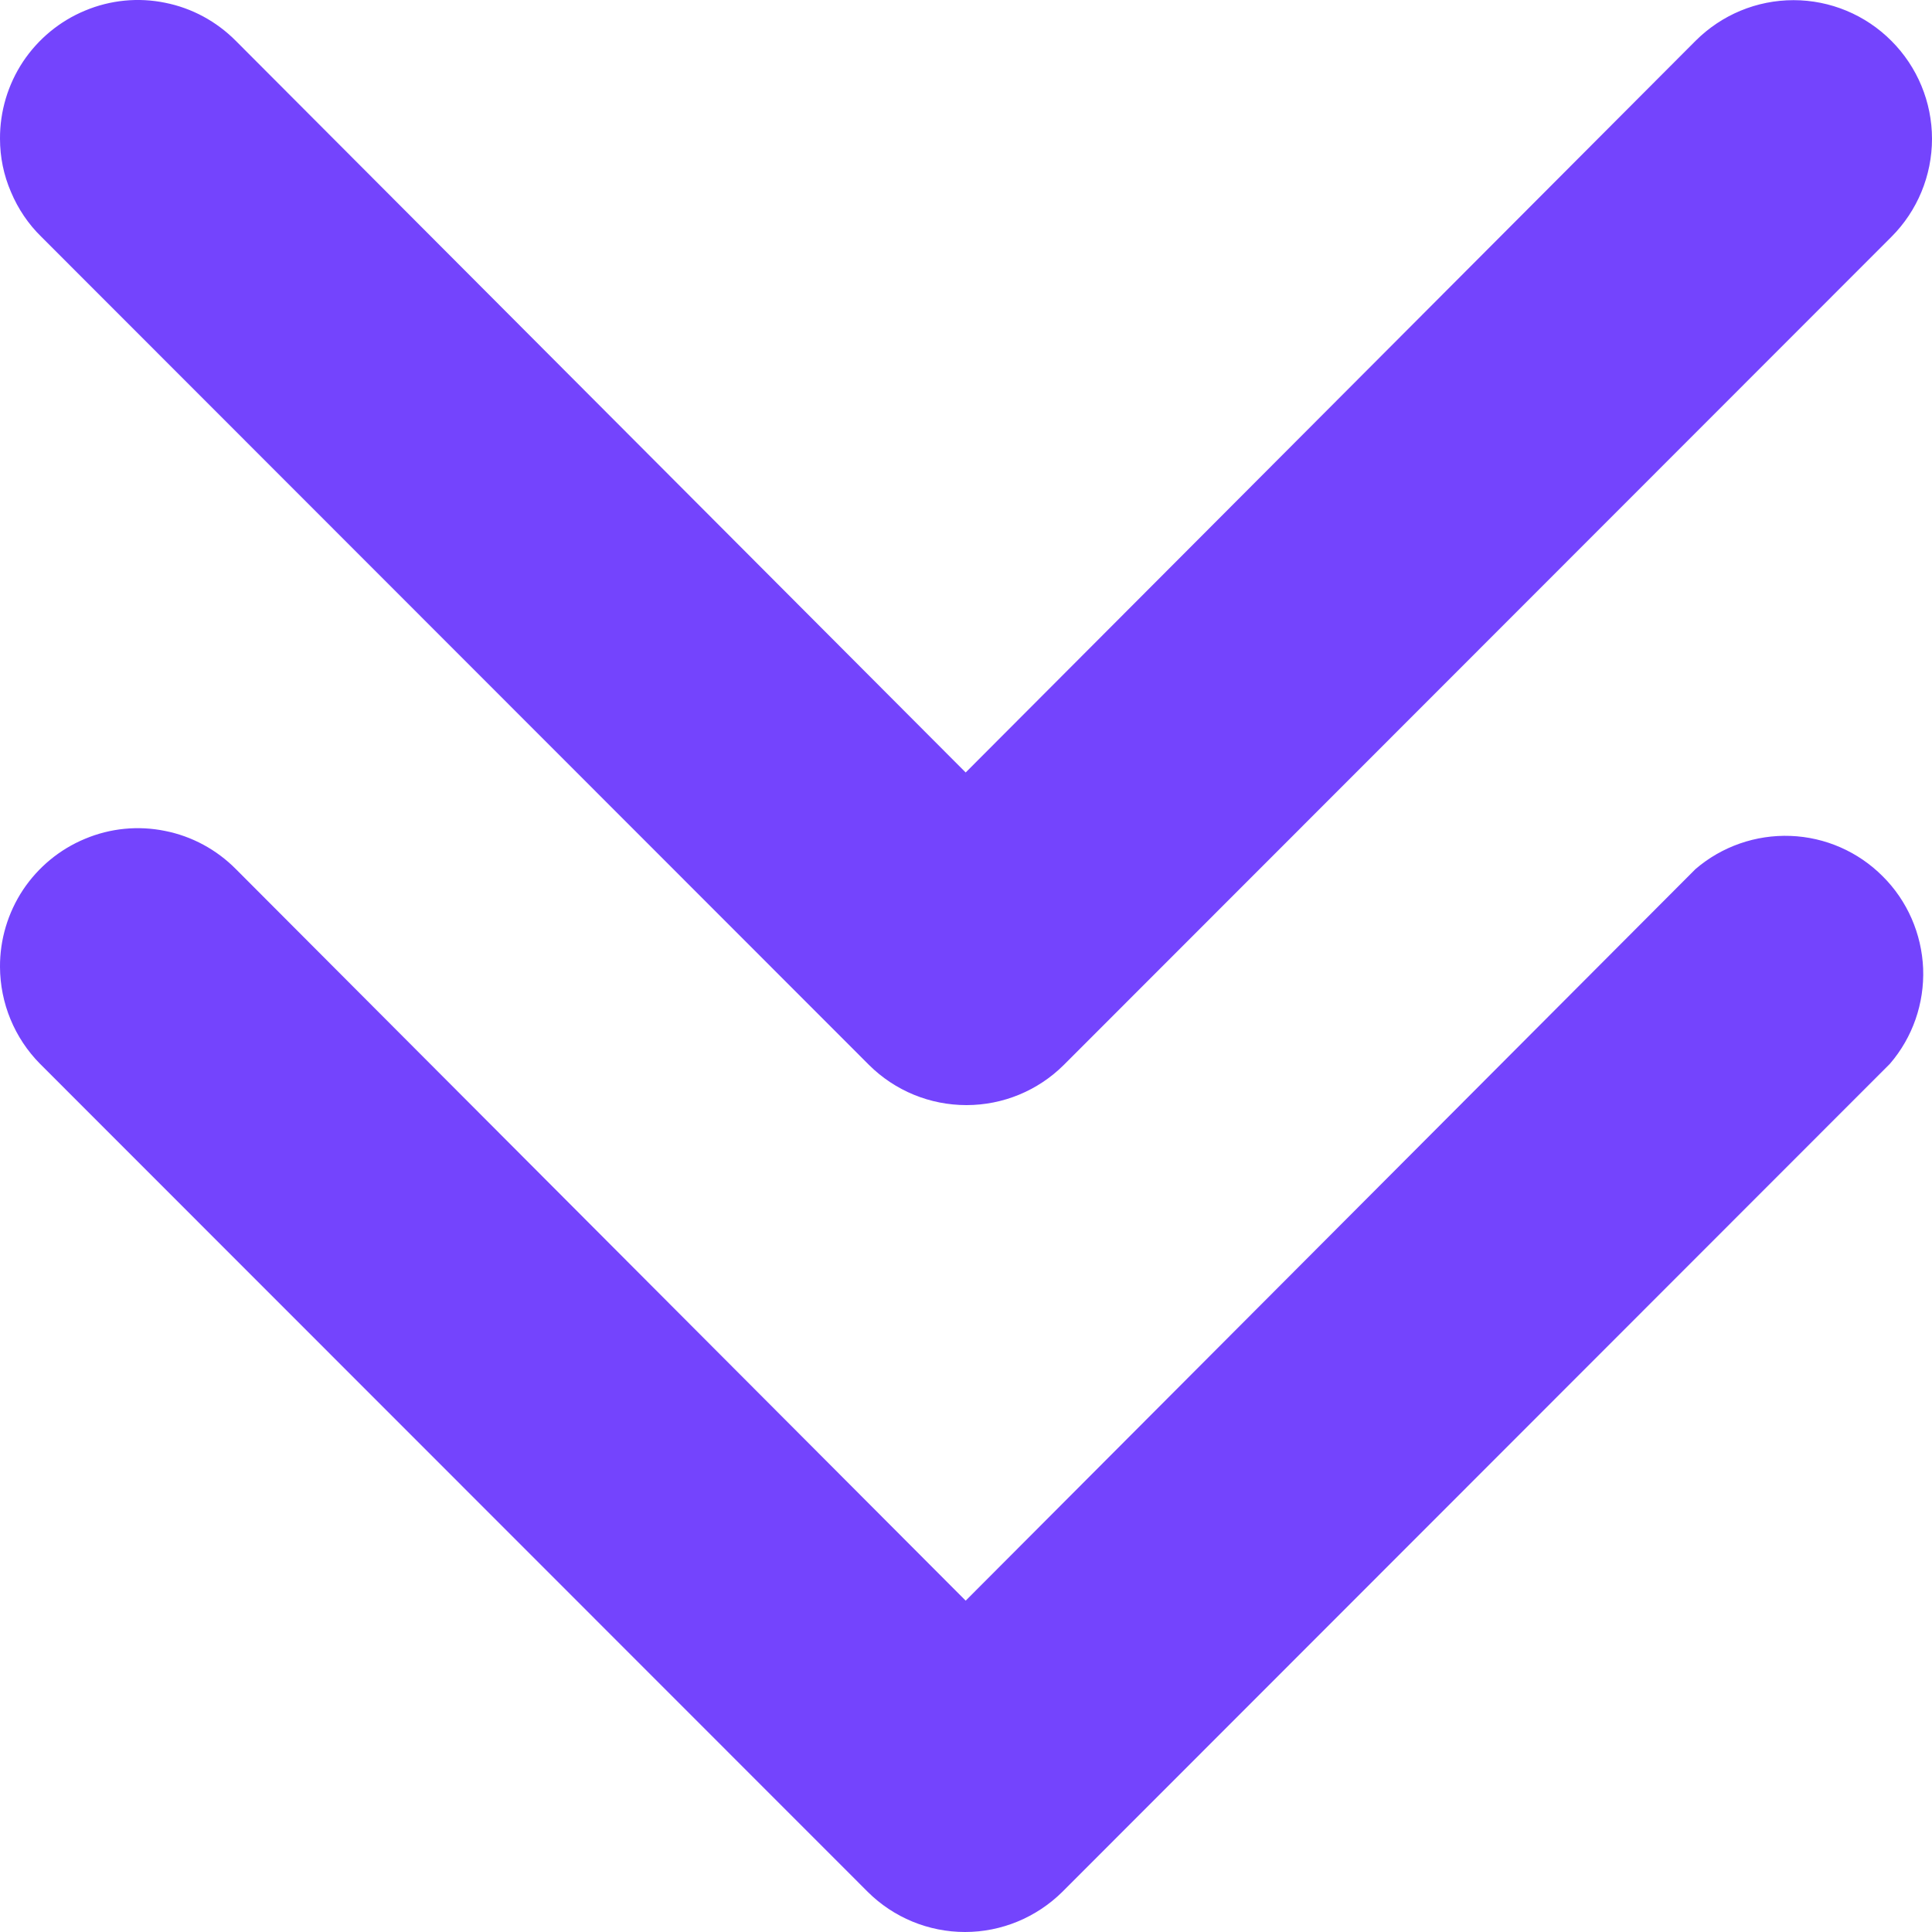
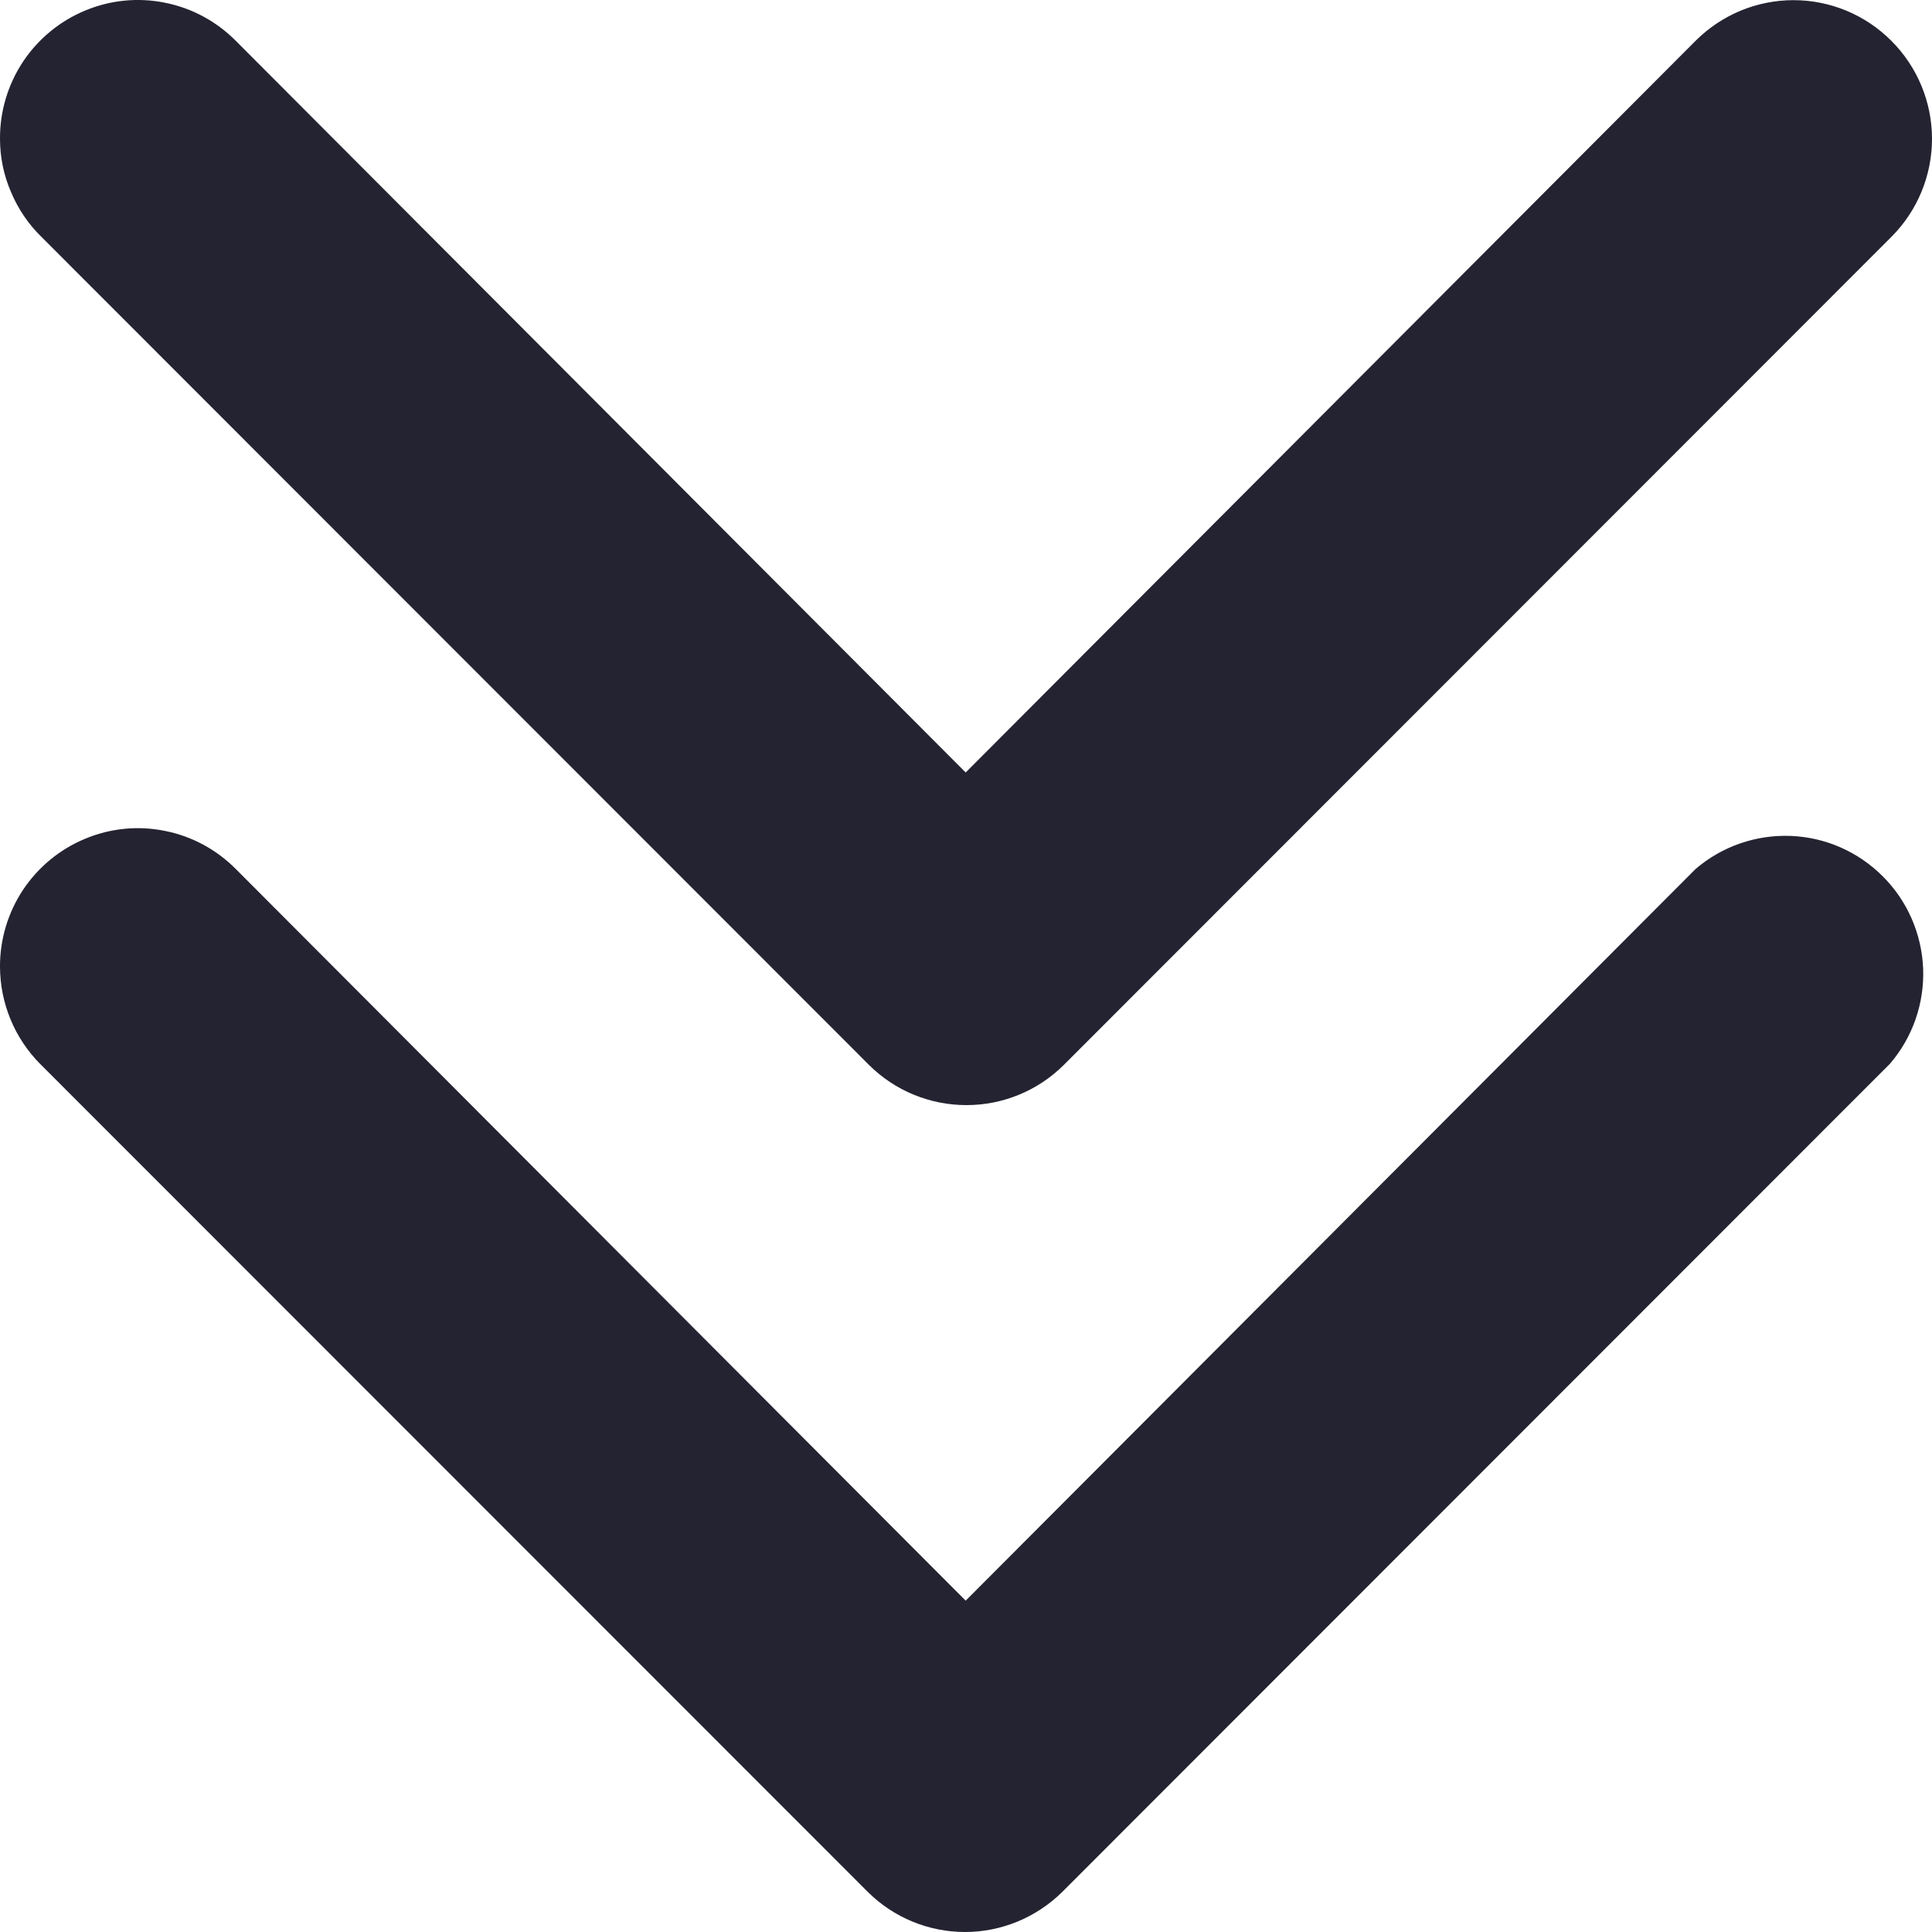
<svg xmlns="http://www.w3.org/2000/svg" width="12" height="12" viewBox="0 0 12 12" fill="none">
-   <path d="M-0 6.006C-0.001 5.836 0.049 5.669 0.143 5.527C0.237 5.386 0.371 5.275 0.528 5.21C0.685 5.144 0.858 5.127 1.025 5.161C1.192 5.194 1.345 5.277 1.465 5.398L5.998 9.942L10.531 5.398C10.695 5.257 10.906 5.184 11.121 5.192C11.337 5.2 11.542 5.29 11.694 5.443C11.847 5.595 11.936 5.8 11.945 6.016C11.953 6.232 11.88 6.443 11.739 6.607L6.598 11.751C6.437 11.91 6.22 12 5.994 12C5.767 12 5.55 11.91 5.39 11.751L0.248 6.607C0.09 6.447 0.001 6.231 -0 6.006Z" fill="#7444FD" />
-   <path d="M1.43051e-05 0.862C-0.001 0.692 0.049 0.525 0.143 0.383C0.237 0.242 0.371 0.131 0.528 0.066C0.685 0 0.859 -0.017 1.025 0.017C1.192 0.05 1.345 0.133 1.465 0.254L5.998 4.798L10.531 0.254C10.693 0.092 10.911 0.001 11.14 0.001C11.368 0.001 11.587 0.092 11.748 0.254C11.909 0.415 12 0.634 12 0.862C12 1.091 11.909 1.31 11.748 1.471L6.607 6.615C6.446 6.775 6.229 6.864 6.003 6.864C5.776 6.864 5.559 6.775 5.398 6.615L0.257 1.471C0.176 1.392 0.112 1.297 0.068 1.192C0.023 1.088 0 0.976 1.43051e-05 0.862Z" fill="#7444FD" />
+   <path d="M-0 6.006C-0.001 5.836 0.049 5.669 0.143 5.527C0.237 5.386 0.371 5.275 0.528 5.21C0.685 5.144 0.858 5.127 1.025 5.161C1.192 5.194 1.345 5.277 1.465 5.398L5.998 9.942L10.531 5.398C10.695 5.257 10.906 5.184 11.121 5.192C11.337 5.2 11.542 5.29 11.694 5.443C11.847 5.595 11.936 5.8 11.945 6.016C11.953 6.232 11.88 6.443 11.739 6.607L6.598 11.751C6.437 11.91 6.22 12 5.994 12C5.767 12 5.55 11.91 5.39 11.751L0.248 6.607C0.09 6.447 0.001 6.231 -0 6.006Z" fill="#242331" />
+   <path d="M1.43051e-05 0.862C-0.001 0.692 0.049 0.525 0.143 0.383C0.237 0.242 0.371 0.131 0.528 0.066C0.685 0 0.859 -0.017 1.025 0.017C1.192 0.05 1.345 0.133 1.465 0.254L5.998 4.798L10.531 0.254C10.693 0.092 10.911 0.001 11.14 0.001C11.368 0.001 11.587 0.092 11.748 0.254C11.909 0.415 12 0.634 12 0.862C12 1.091 11.909 1.31 11.748 1.471L6.607 6.615C6.446 6.775 6.229 6.864 6.003 6.864C5.776 6.864 5.559 6.775 5.398 6.615L0.257 1.471C0.176 1.392 0.112 1.297 0.068 1.192C0.023 1.088 0 0.976 1.43051e-05 0.862Z" fill="#242331" />
</svg>
